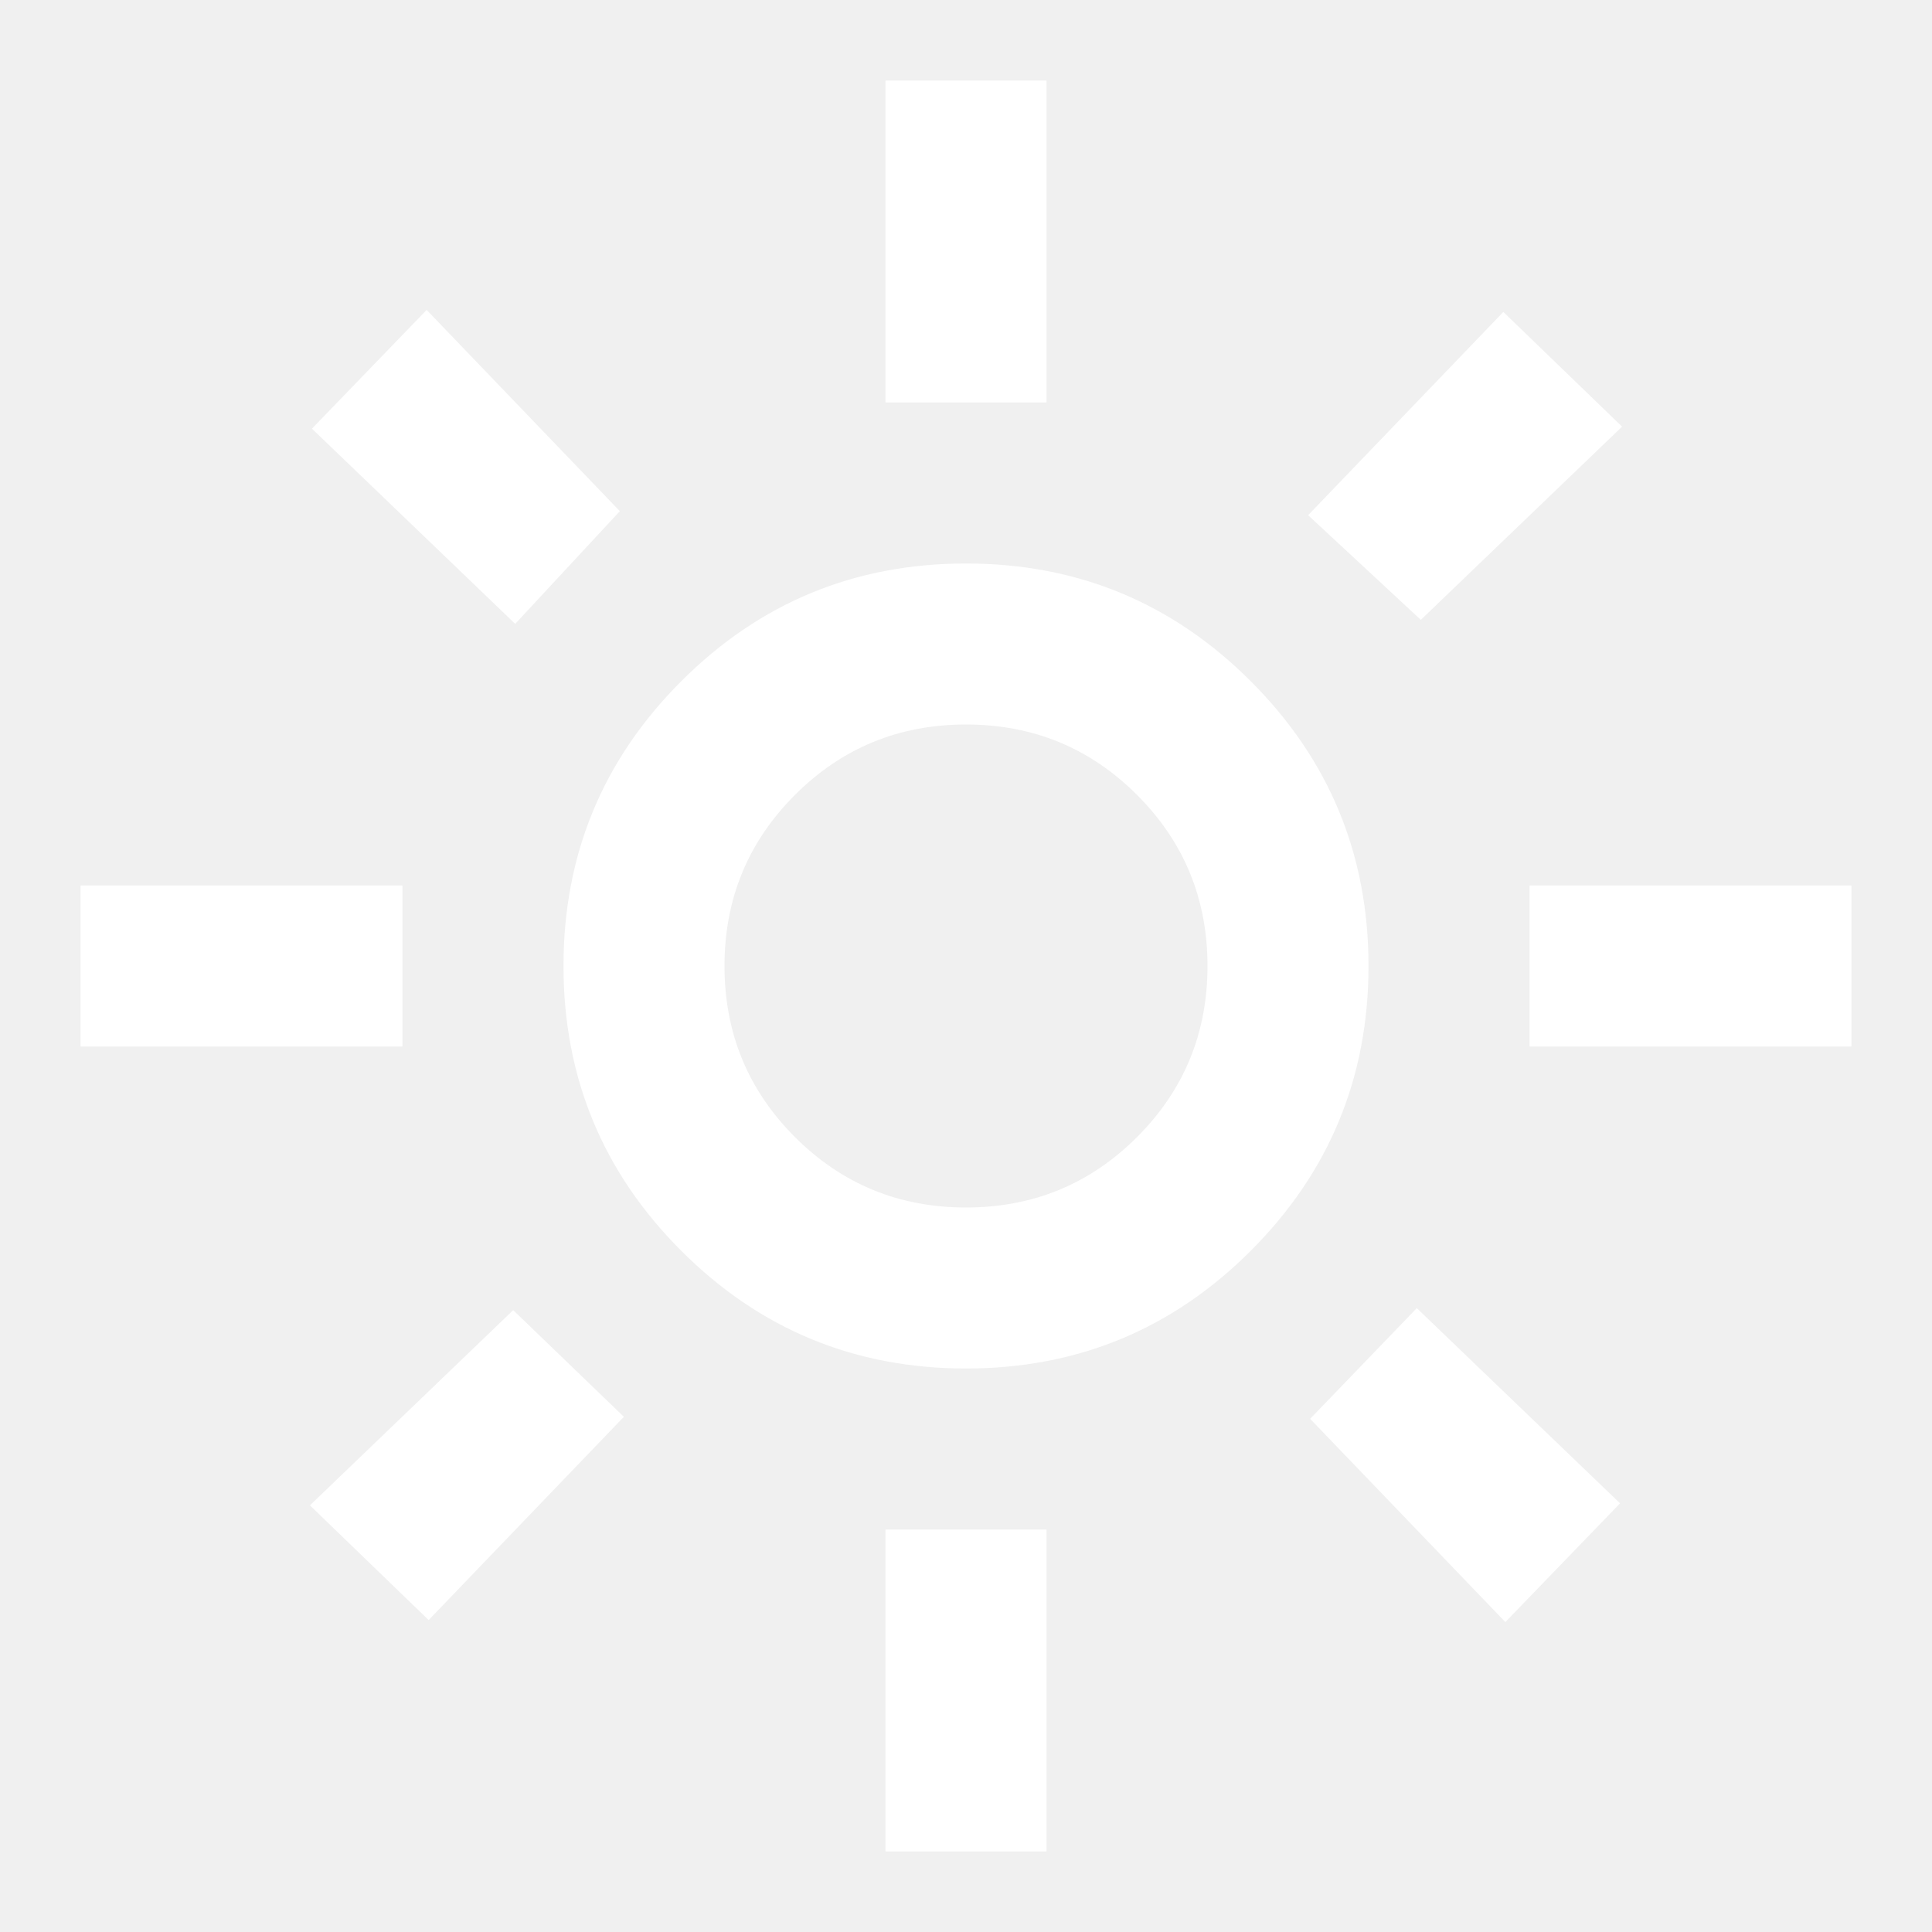
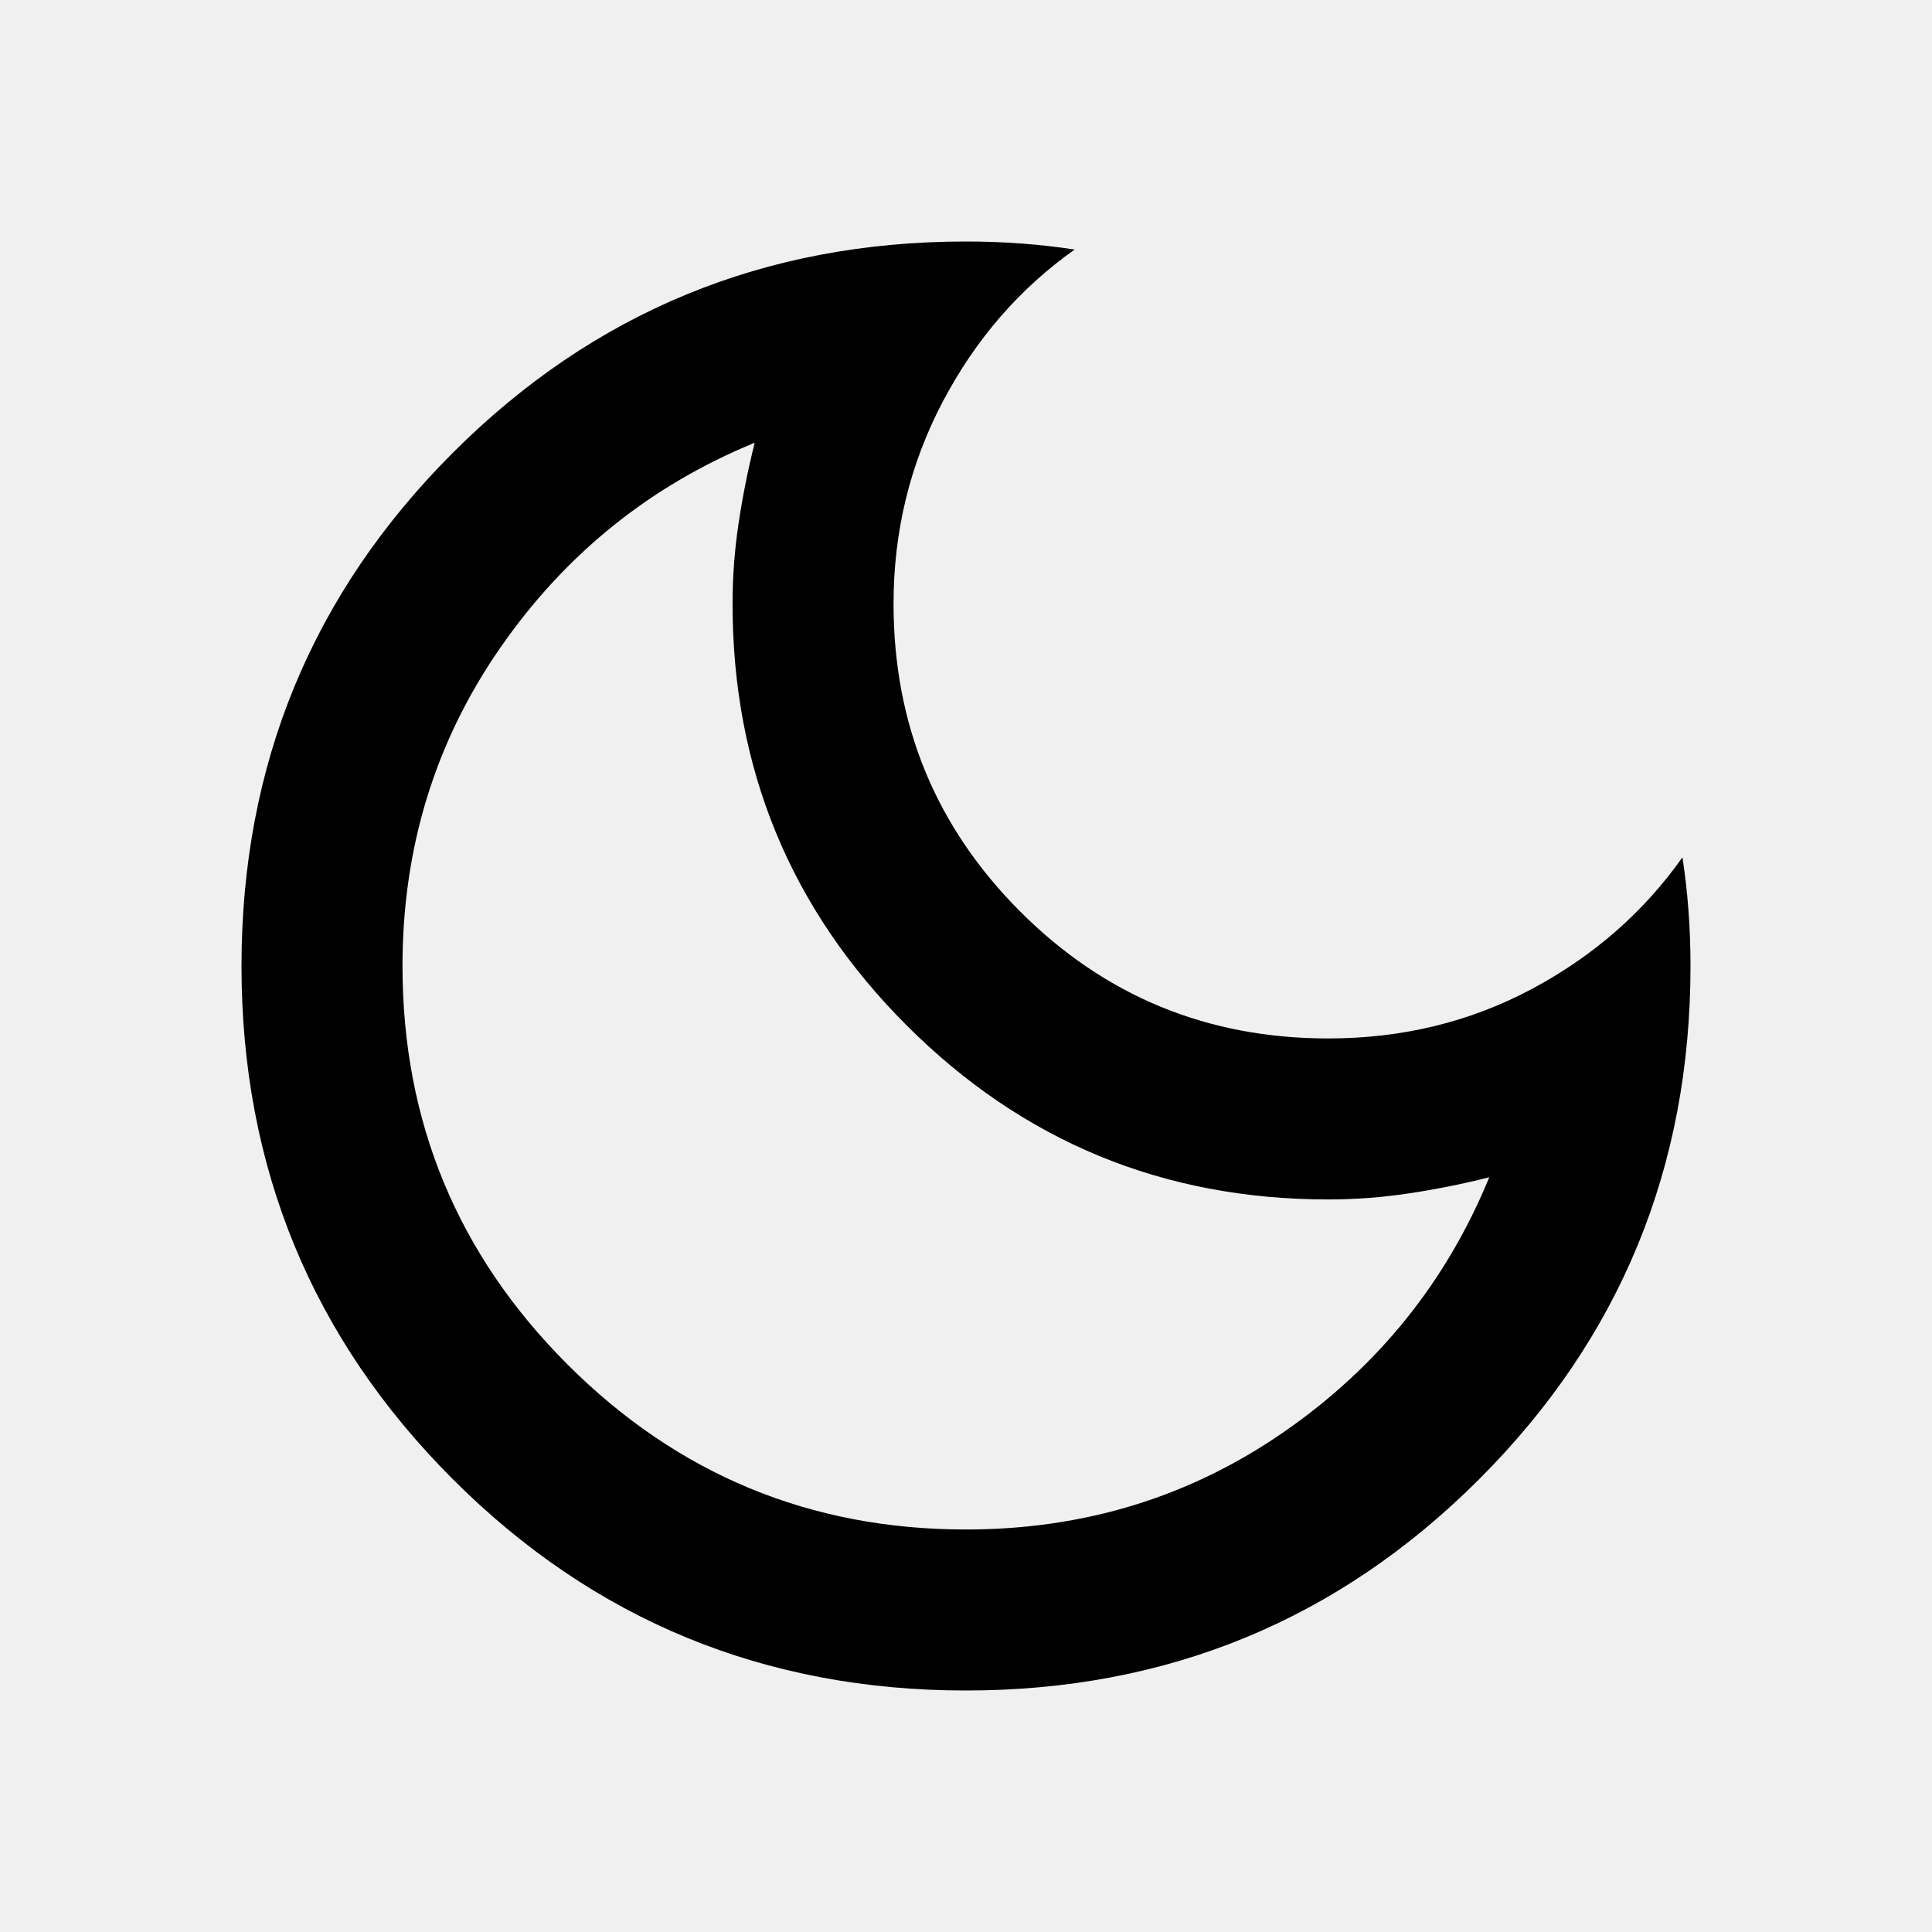
- <svg xmlns="http://www.w3.org/2000/svg" height="24px" viewBox="0 -960 960 960" width="24px" fill="#ffffff">
-   <path d="M565-395q35-35 35-85t-35-85q-35-35-85-35t-85 35q-35 35-35 85t35 85q35 35 85 35t85-35Zm-226.5 56.5Q280-397 280-480t58.5-141.5Q397-680 480-680t141.5 58.5Q680-563 680-480t-58.5 141.5Q563-280 480-280t-141.5-58.5ZM200-440H40v-80h160v80Zm720 0H760v-80h160v80ZM440-760v-160h80v160h-80Zm0 720v-160h80v160h-80ZM256-650l-101-97 57-59 96 100-52 56Zm492 496-97-101 53-55 101 97-57 59Zm-98-550 97-101 59 57-100 96-56-52ZM154-212l101-97 55 53-97 101-59-57Zm326-268Z" />
+ <svg xmlns="http://www.w3.org/2000/svg" height="24px" viewBox="0 -960 960 960" width="24px" fill="#000000">
+   <path d="M480-120q-150 0-255-105T120-480q0-150 105-255t255-105q14 0 27.5 1t26.5 3q-41 29-65.5 75.5T444-660q0 90 63 153t153 63q55 0 101-24.5t75-65.5q2 13 3 26.5t1 27.5q0 150-105 255T480-120Zm0-80q88 0 158-48.5T740-375q-20 5-40 8t-40 3q-123 0-209.5-86.5T364-660q0-20 3-40t8-40q-78 32-126.5 102T200-480q0 116 82 198t198 82Zm-10-270Z" />
</svg>
